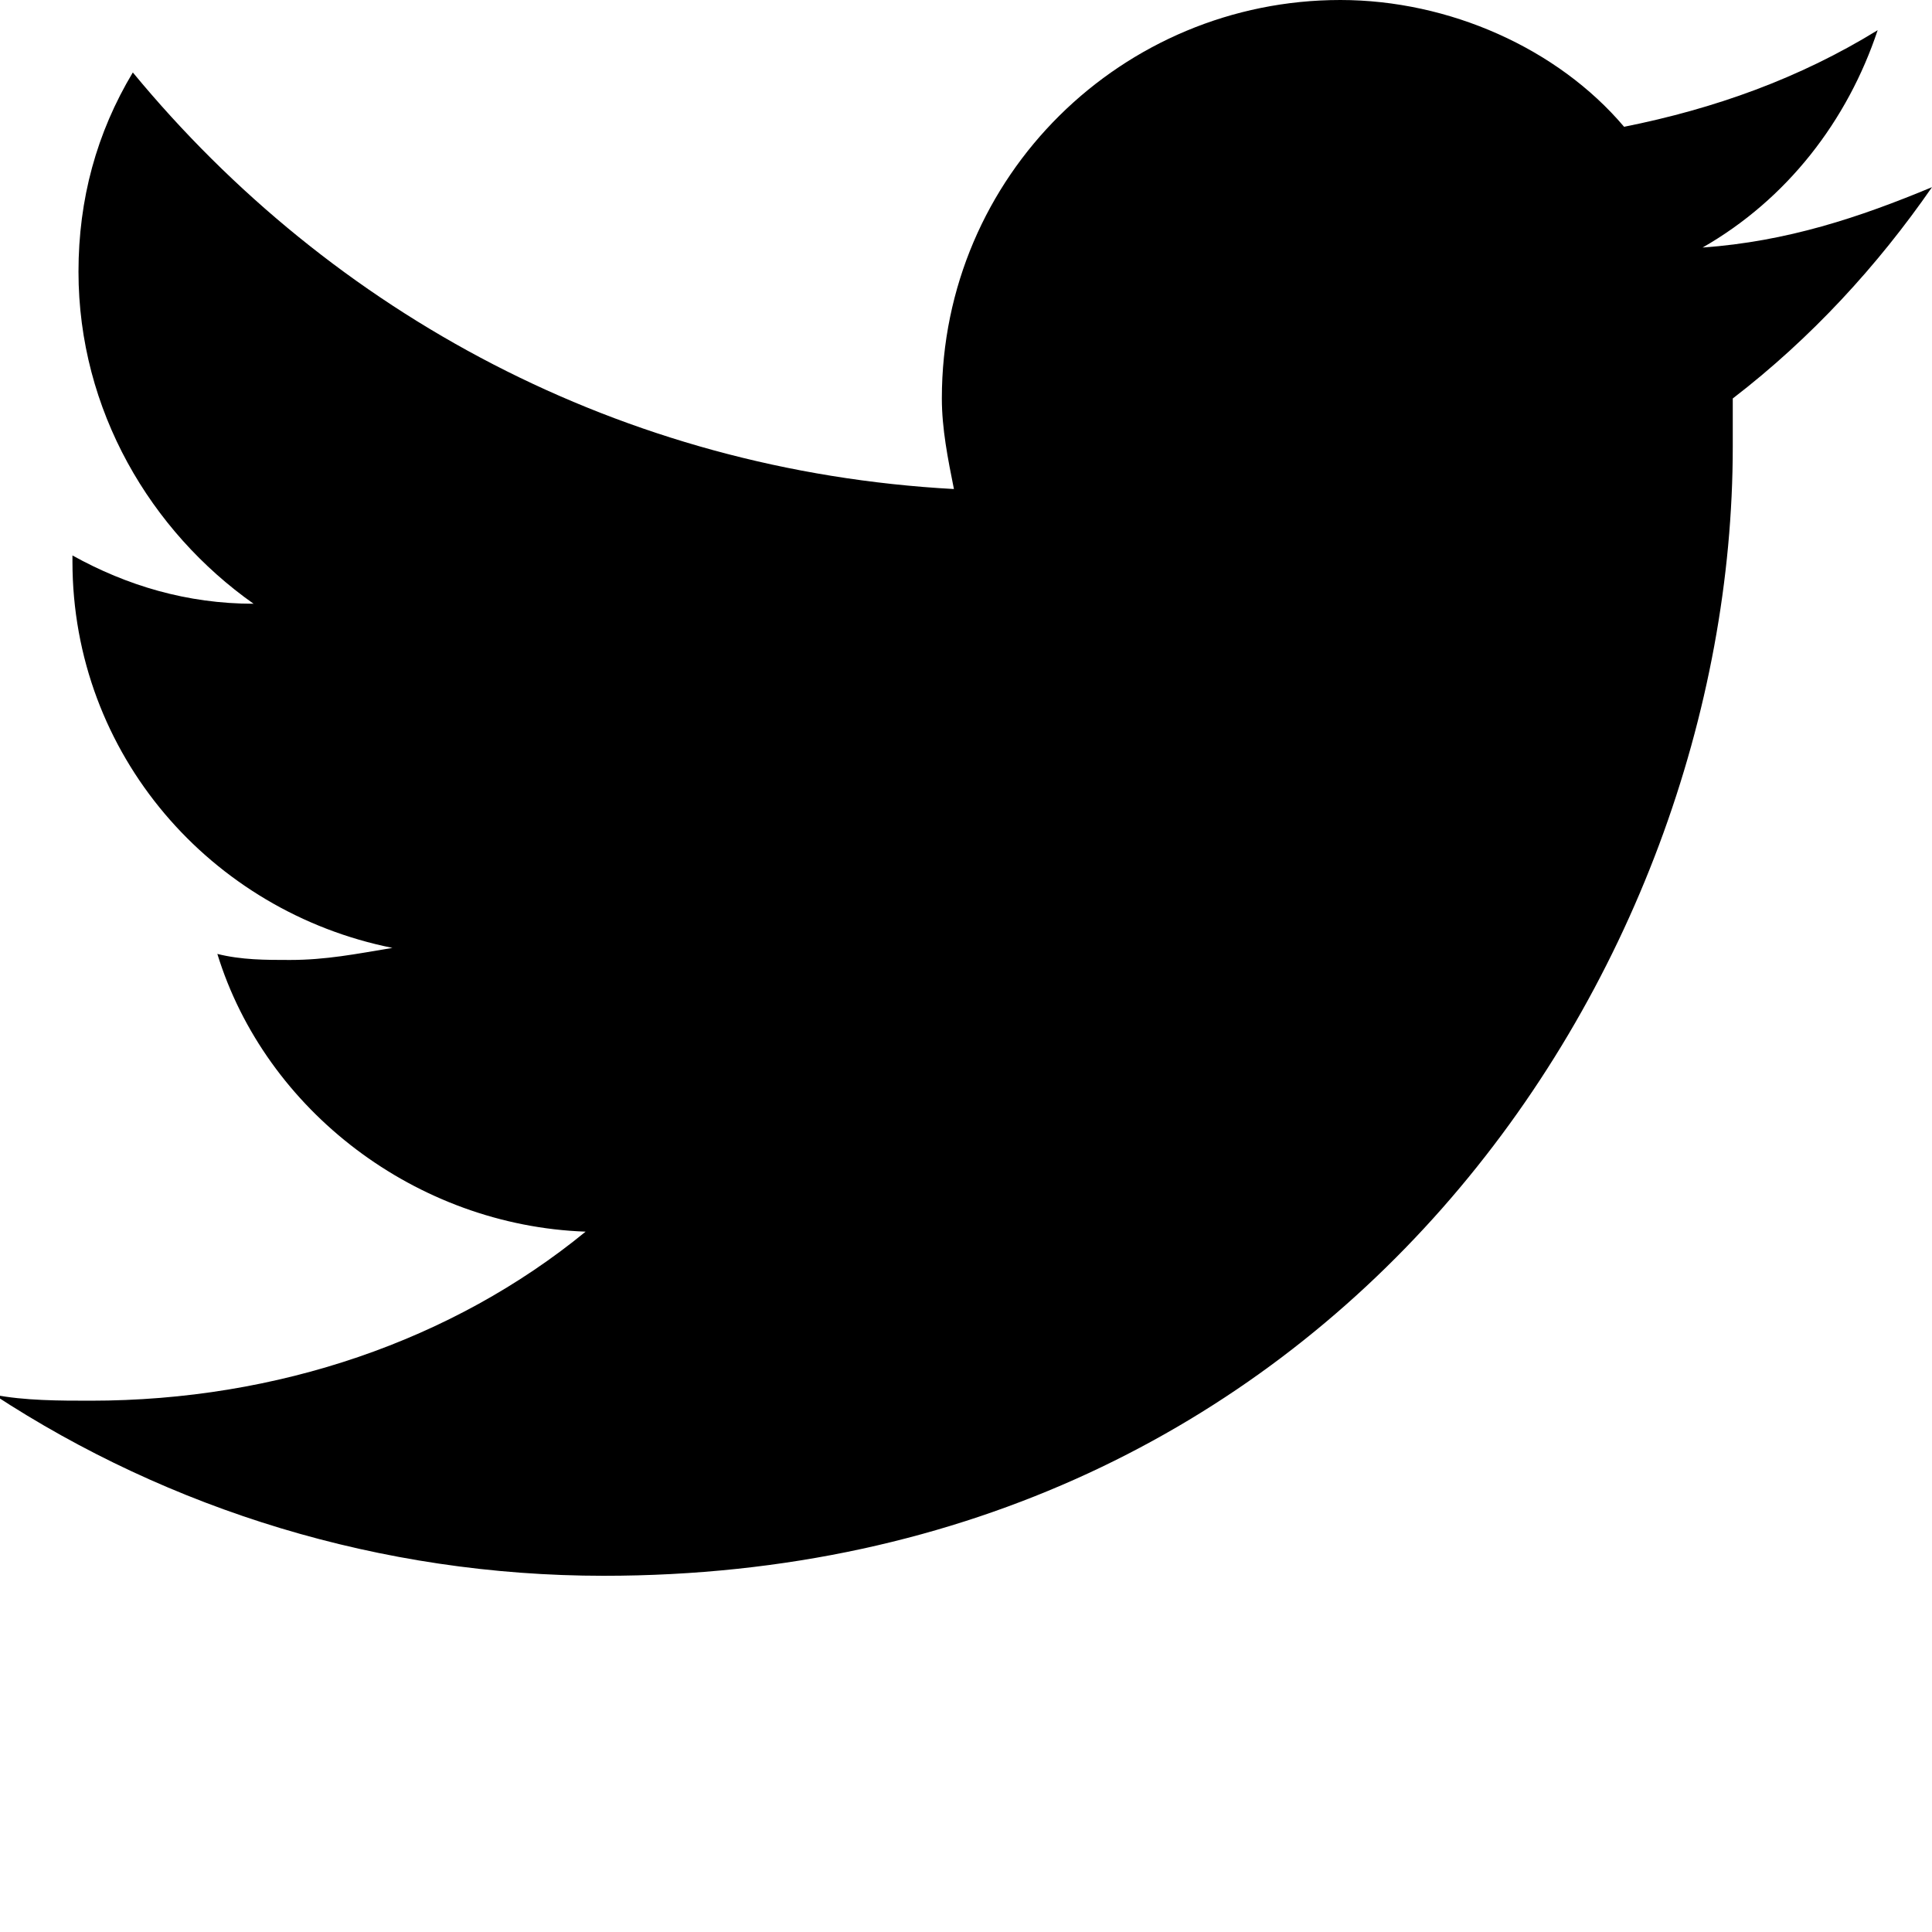
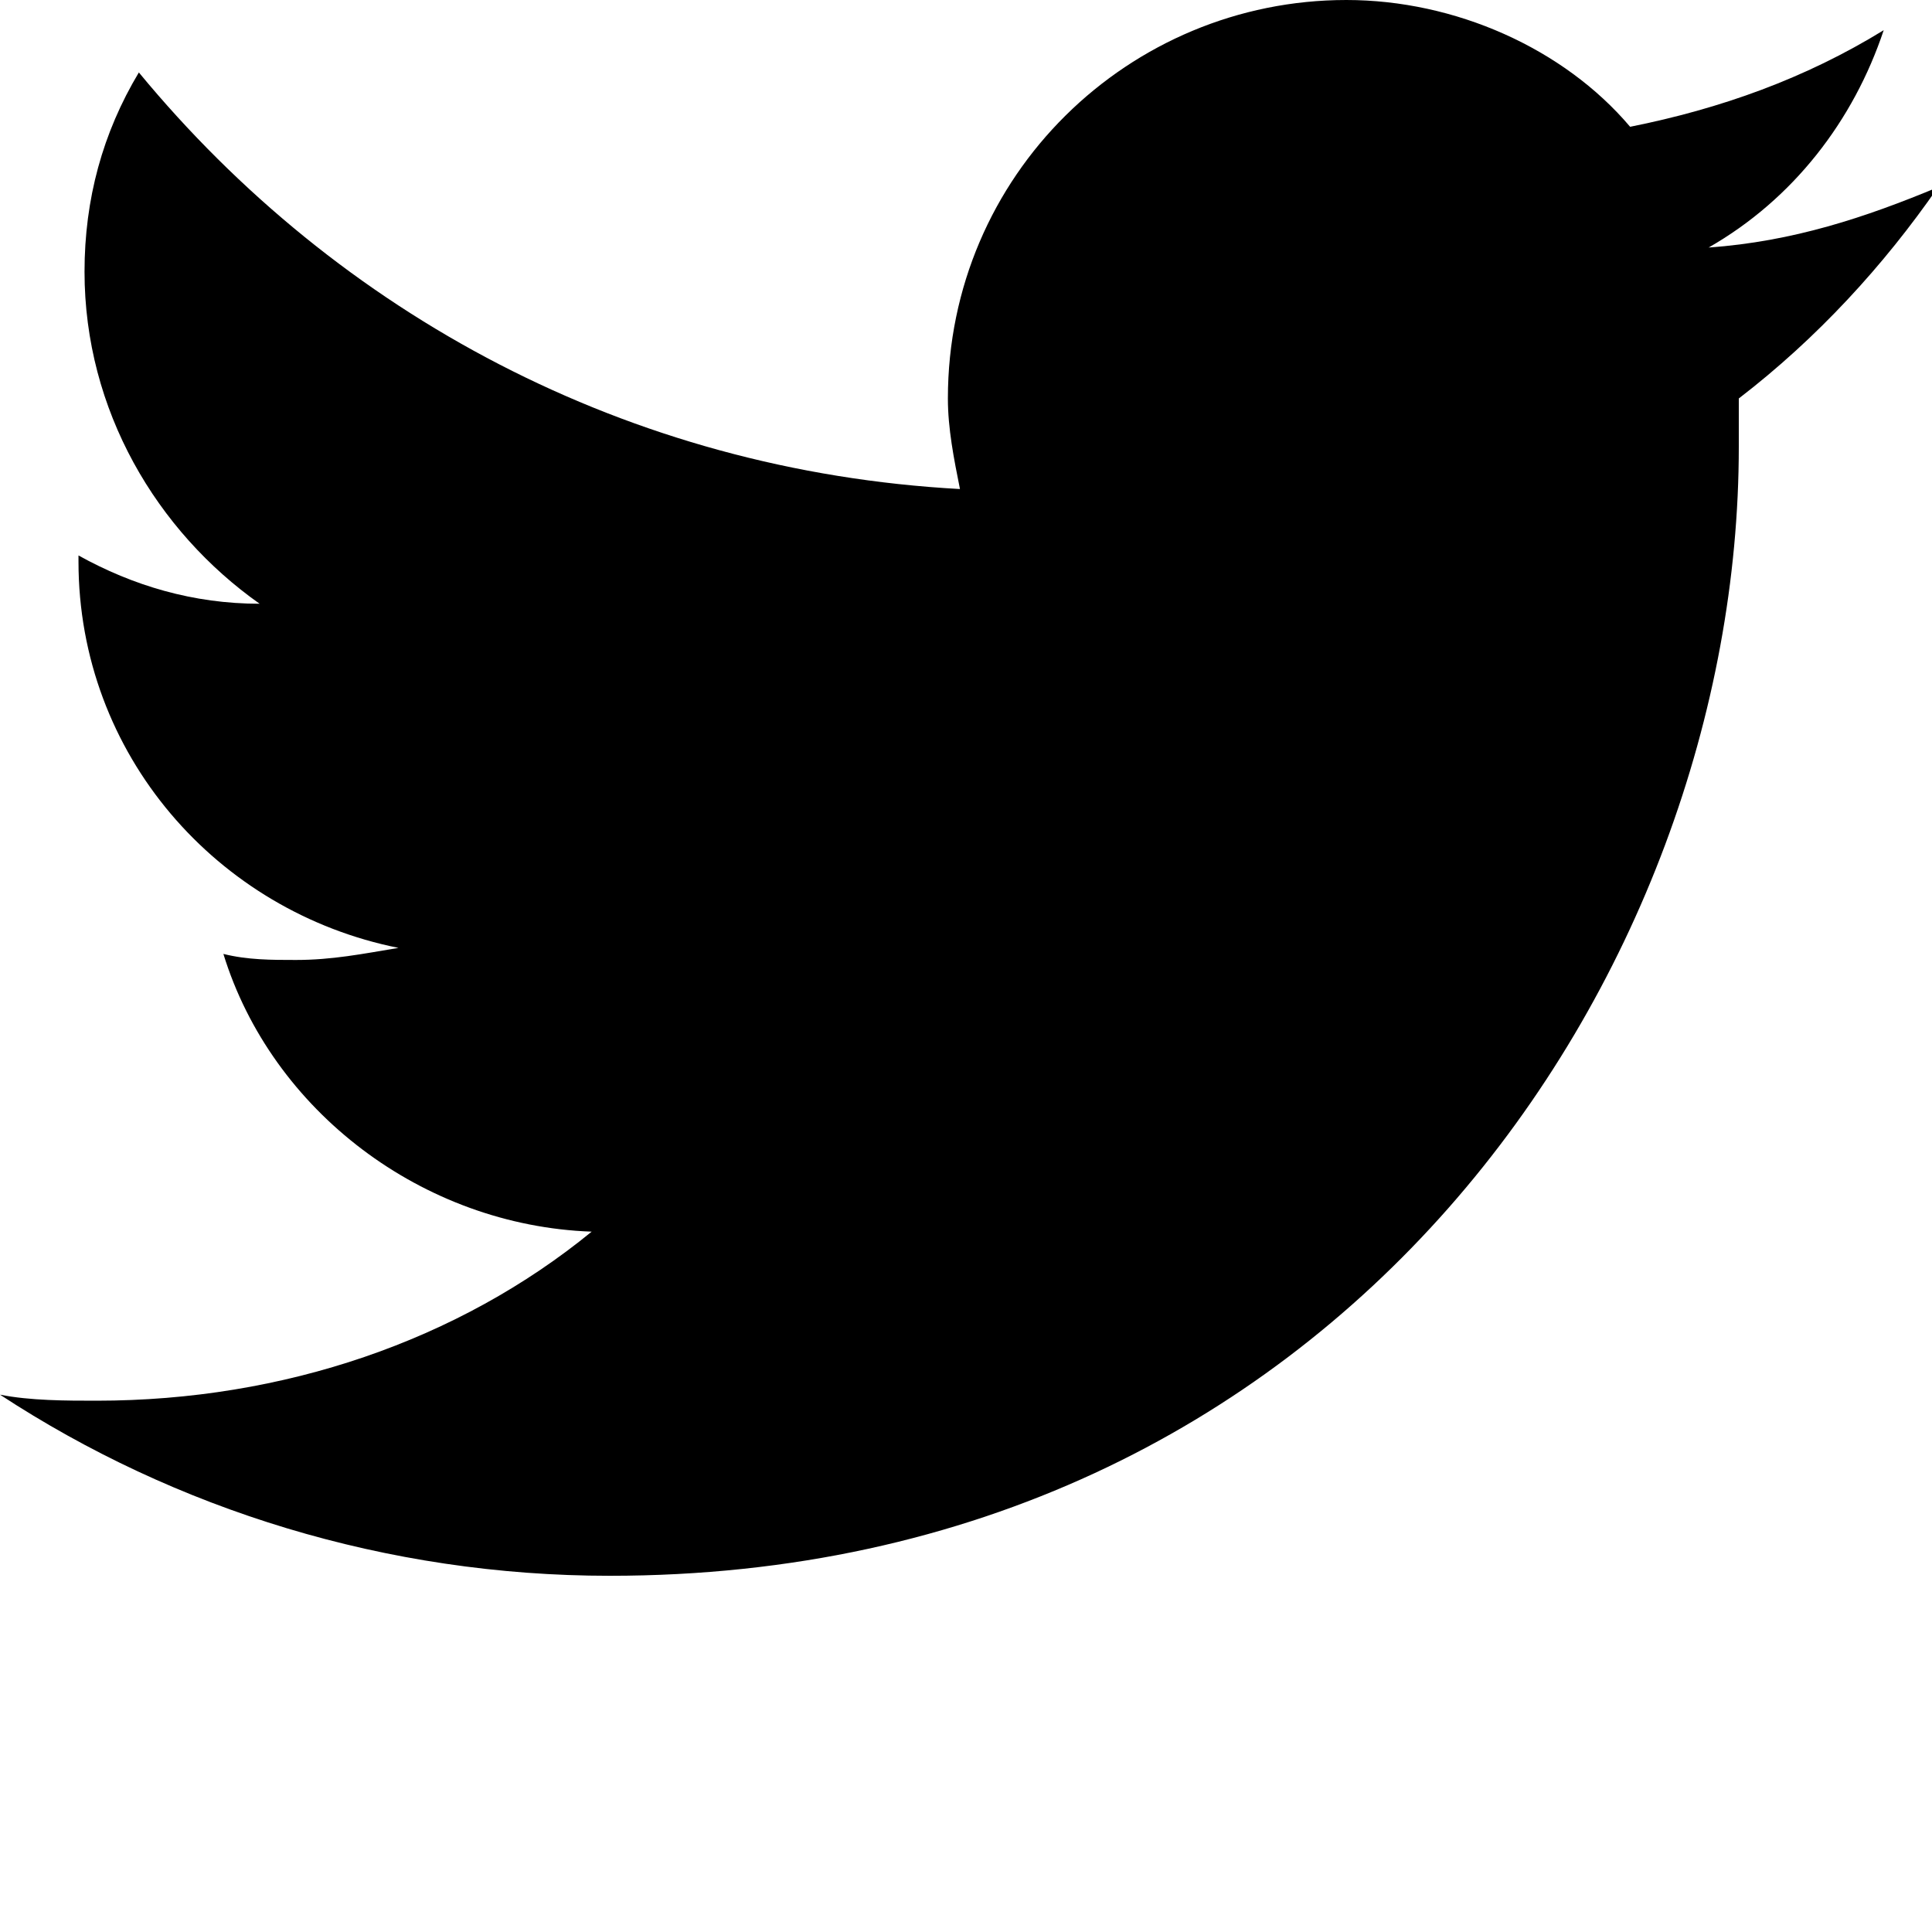
- <svg xmlns="http://www.w3.org/2000/svg" viewBox="0 0 32 32">
-   <path d="M32 3.1c-1.2.5-2.4.9-3.8 1 1.4-.8 2.4-2.1 2.9-3.6-1.3.8-2.7 1.3-4.2 1.6C25.8.8 24 0 22.2 0c-3.6 0-6.6 2.9-6.6 6.6 0 .5.1 1 .2 1.5-5.5-.3-10.3-2.9-13.6-6.9-.6 1-.9 2.1-.9 3.3 0 2.3 1.2 4.3 2.9 5.5-1.1 0-2.1-.3-3-.8v.1c0 3.2 2.3 5.8 5.3 6.4-.6.1-1.1.2-1.7.2-.4 0-.8 0-1.2-.1.8 2.6 3.3 4.5 6.1 4.6-2.2 1.8-5.1 2.8-8.2 2.8-.5 0-1.1 0-1.6-.1 2.9 1.9 6.4 3 10.1 3 12.1 0 18.7-10 18.7-18.7v-.8c1.3-1 2.4-2.2 3.3-3.5z" />
+ <svg xmlns="http://www.w3.org/2000/svg" version="1.1" id="Layer_1" x="0px" y="0px" viewBox="0 0 32 32" style="enable-background:new 0 0 32 32;" xml:space="preserve">
+   <path d="M32.1,3.1c-1.2,0.5-2.4,0.9-3.8,1c1.4-0.8,2.4-2.1,2.9-3.6c-1.3,0.8-2.7,1.3-4.2,1.6C25.9,0.8,24.1,0,22.3,0  c-3.6,0-6.6,2.9-6.6,6.6c0,0.5,0.1,1,0.2,1.5C10.4,7.8,5.6,5.2,2.3,1.2c-0.6,1-0.9,2.1-0.9,3.3c0,2.3,1.2,4.3,2.9,5.5  c-1.1,0-2.1-0.3-3-0.8v0.1c0,3.2,2.3,5.8,5.3,6.4c-0.6,0.1-1.1,0.2-1.7,0.2c-0.4,0-0.8,0-1.2-0.1c0.8,2.6,3.3,4.5,6.1,4.6  c-2.2,1.8-5.1,2.8-8.2,2.8c-0.5,0-1.1,0-1.6-0.1c2.9,1.9,6.4,3,10.1,3c12.1,0,18.7-10,18.7-18.7V6.6C30.1,5.6,31.2,4.4,32.1,3.1z" />
</svg>
